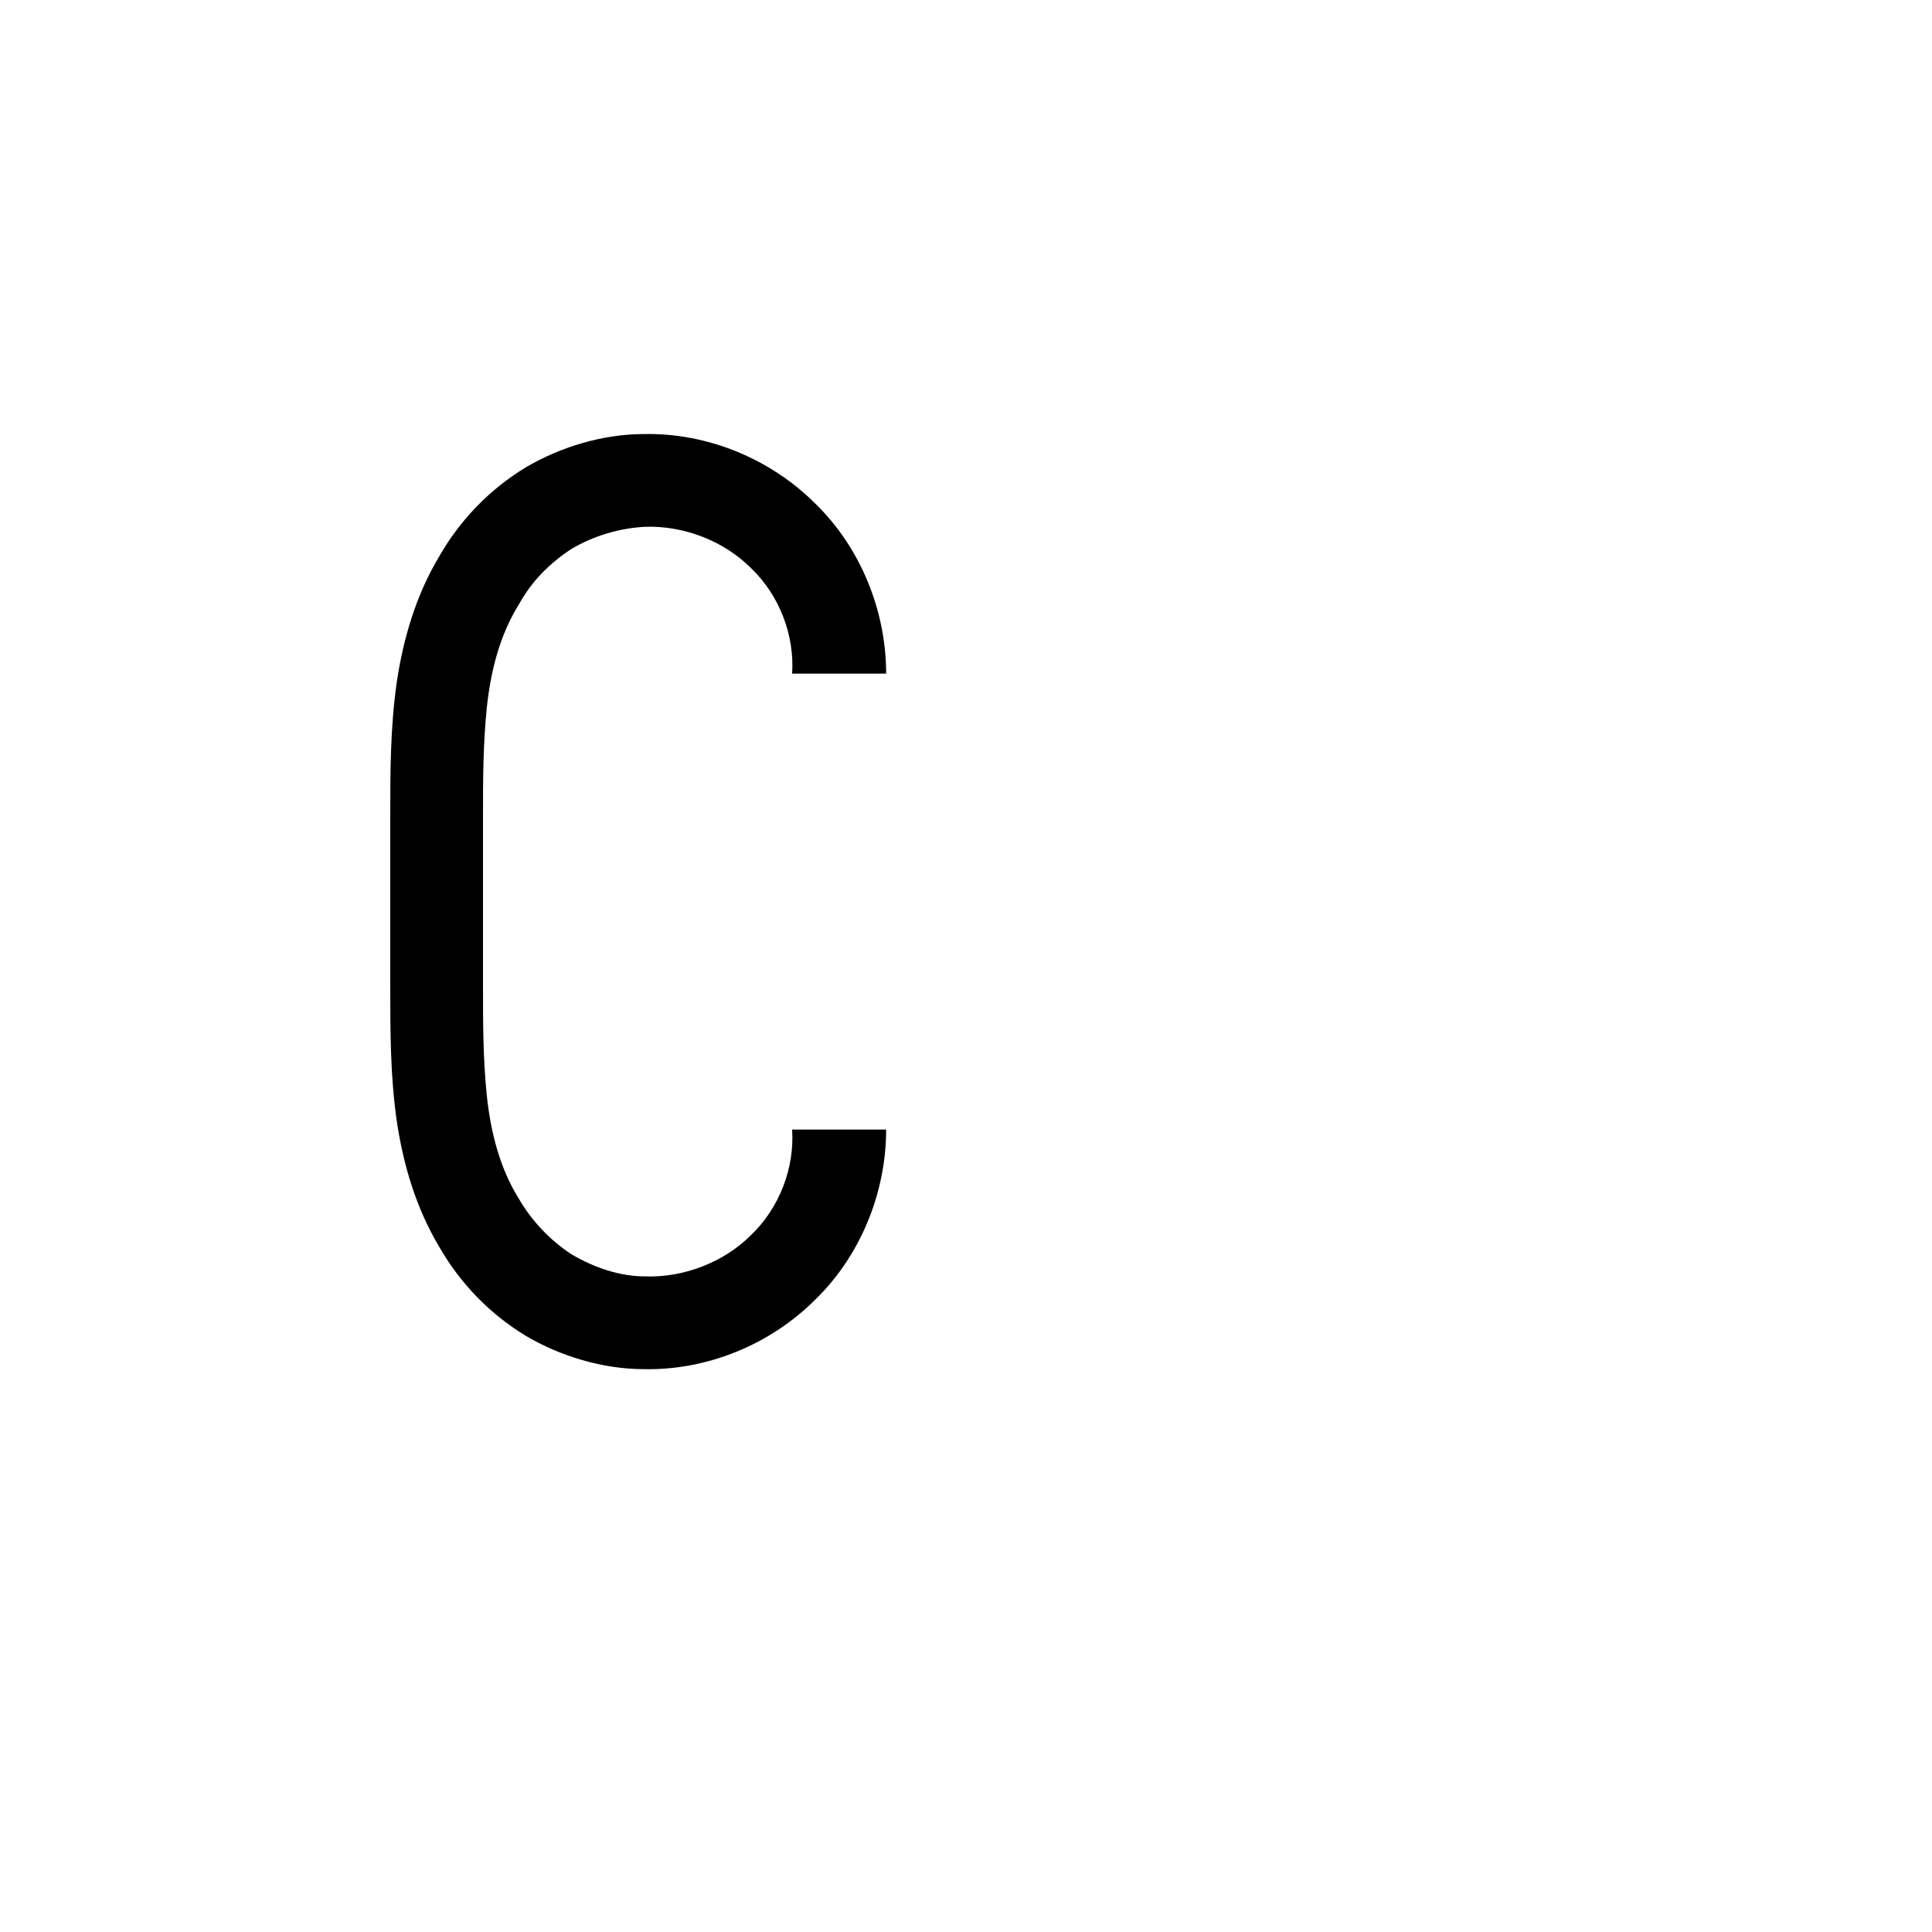
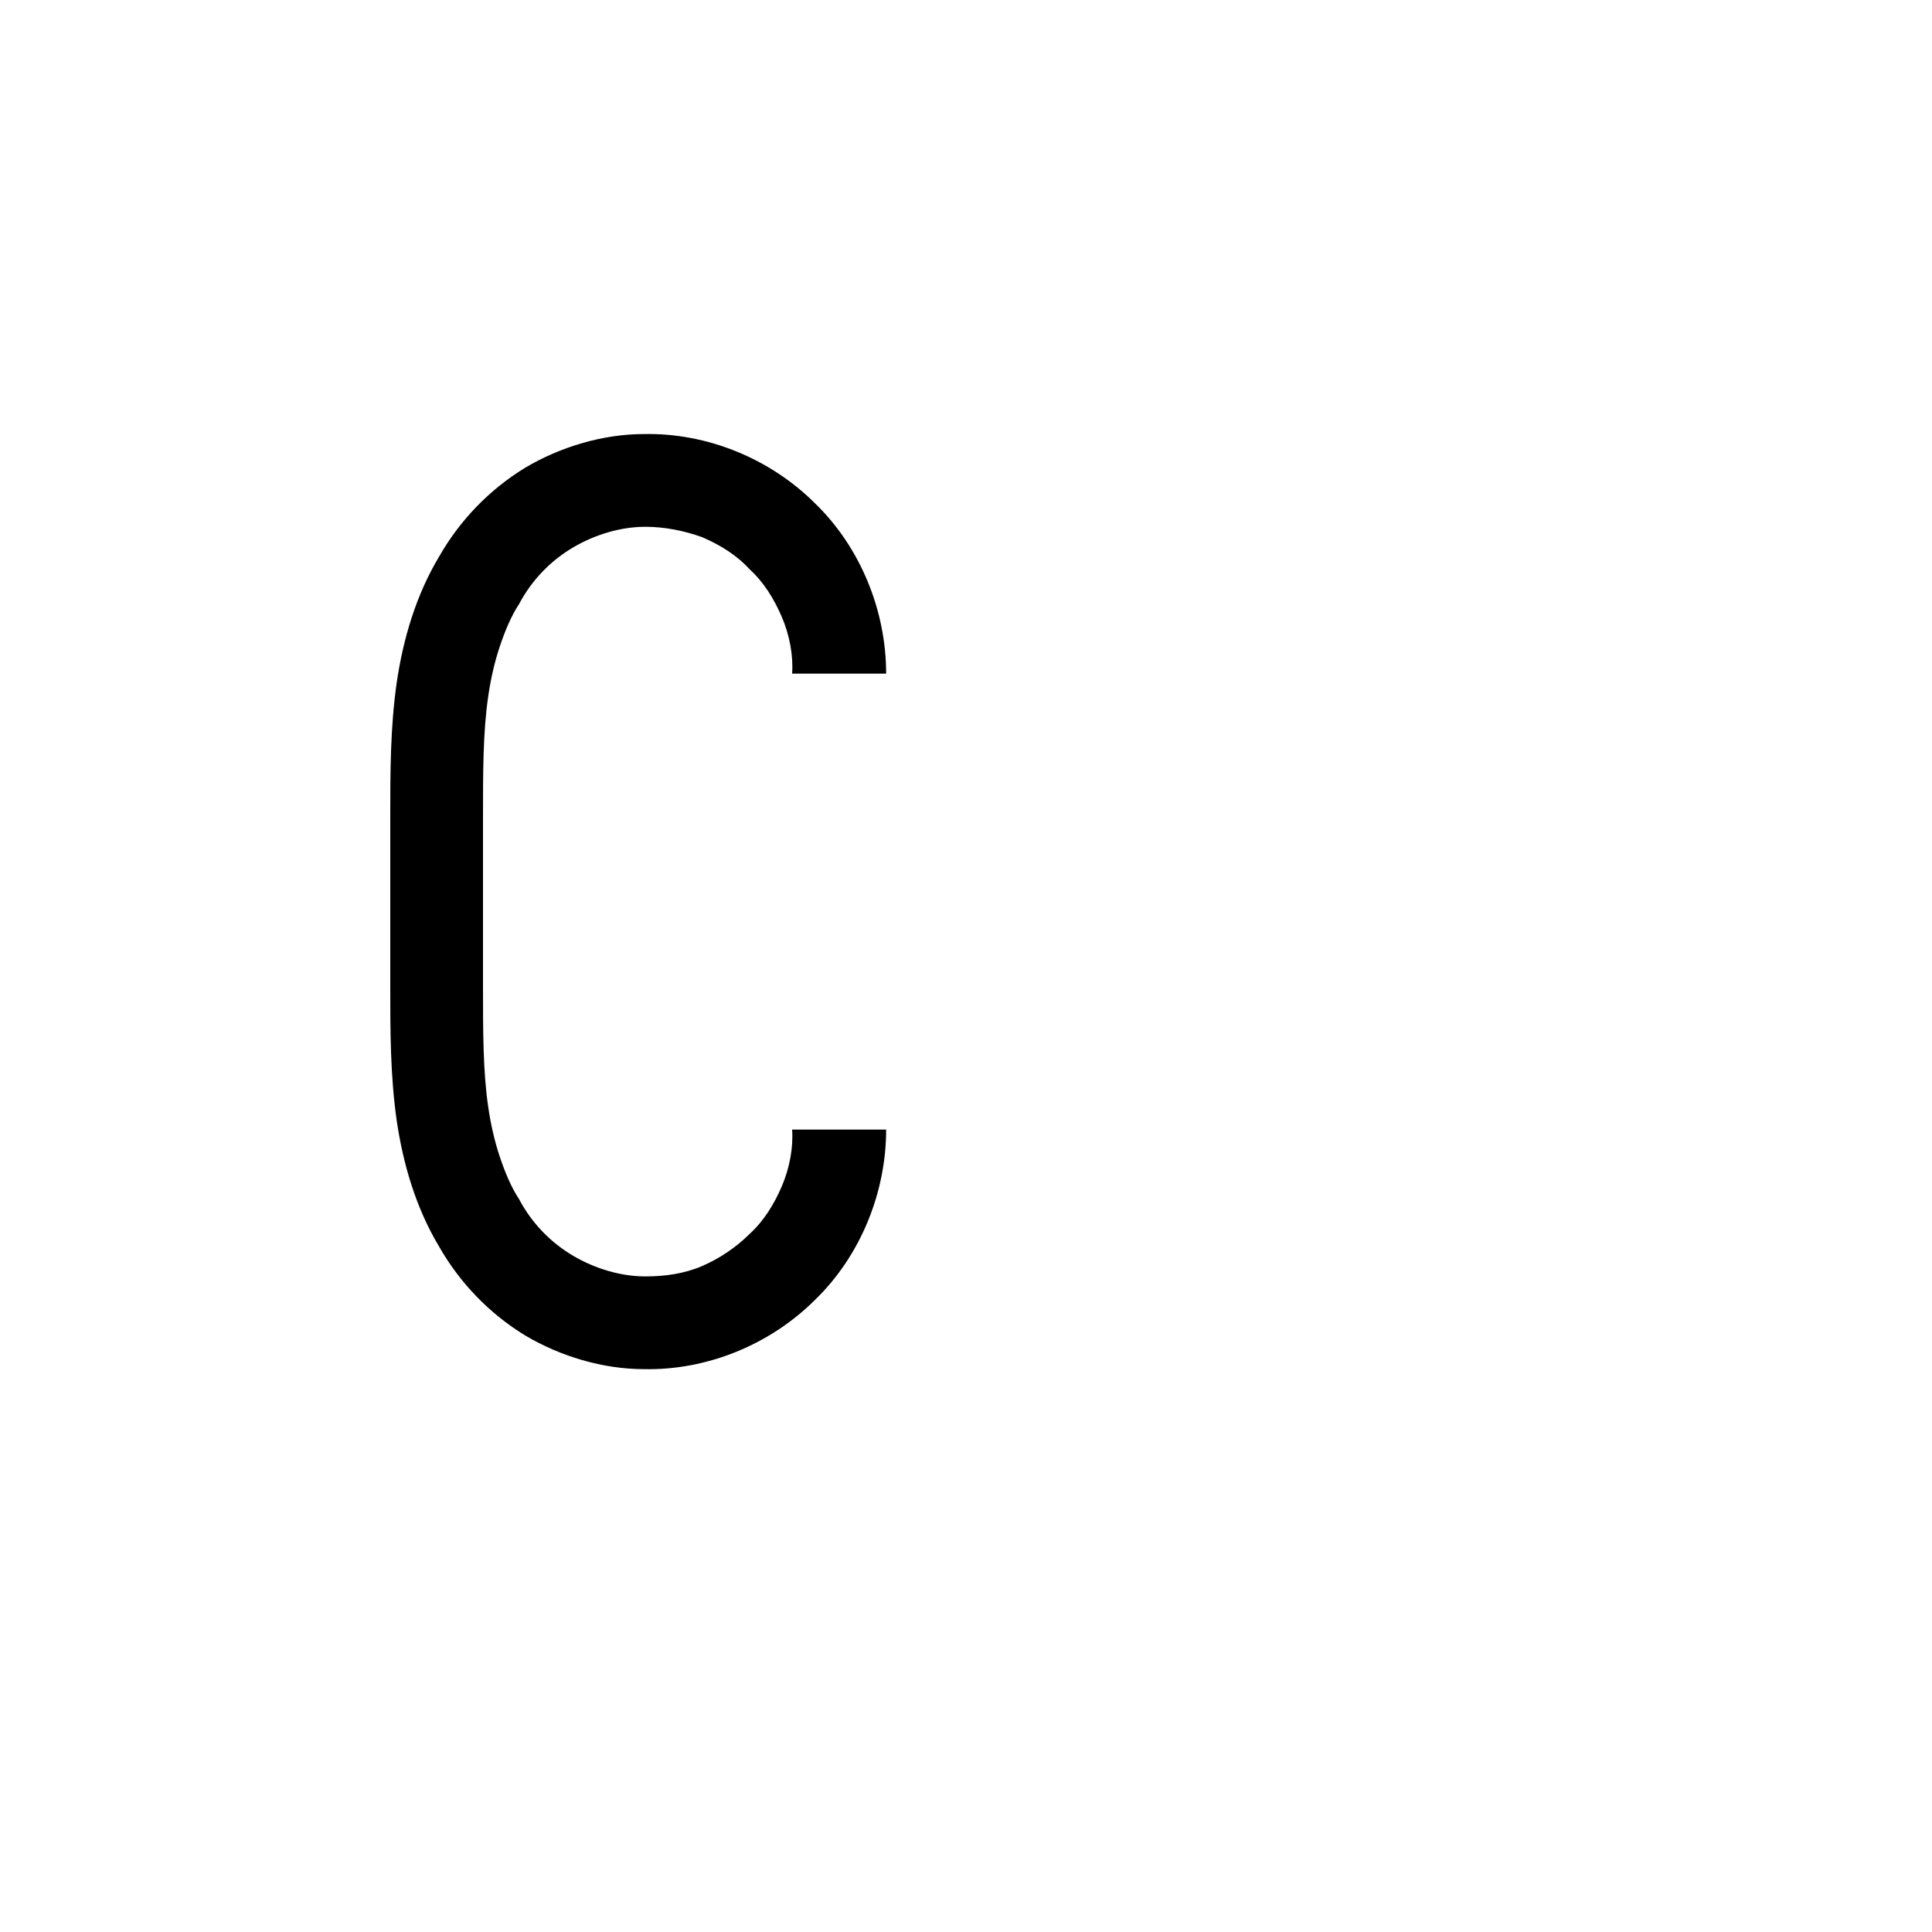
<svg xmlns="http://www.w3.org/2000/svg" viewBox="-0.25 -1.05 1.5 1.5">
-   <path d="M 0.365 -0.527 C 0.367 -0.557  0.355 -0.588  0.333 -0.609 C 0.312 -0.63  0.281 -0.642  0.251 -0.641 C 0.231 -0.64  0.211 -0.634  0.194 -0.624 C 0.177 -0.613  0.163 -0.599  0.153 -0.581 C 0.138 -0.557  0.131 -0.529  0.128 -0.501 C 0.125 -0.472  0.125 -0.444  0.125 -0.416 L 0.125 -0.284 C 0.125 -0.256  0.125 -0.228  0.128 -0.199 C 0.131 -0.171  0.138 -0.143  0.153 -0.119 C 0.163 -0.102  0.177 -0.087  0.194 -0.076 C 0.211 -0.066  0.231 -0.059  0.251 -0.059 C 0.281 -0.058  0.312 -0.07  0.333 -0.091 C 0.355 -0.112  0.367 -0.143  0.365 -0.173 L 0.438 -0.173 C 0.438 -0.124  0.418 -0.075  0.383 -0.041 C 0.348 -0.006  0.299 0.014  0.25 0.013 C 0.218 0.013  0.185 0.003  0.158 -0.013 C 0.13 -0.03  0.107 -0.054  0.091 -0.082 C 0.073 -0.112  0.063 -0.146  0.058 -0.18 C 0.053 -0.215  0.053 -0.25  0.053 -0.284 L 0.053 -0.416 C 0.053 -0.45  0.053 -0.485  0.058 -0.52 C 0.063 -0.554  0.073 -0.588  0.091 -0.618 C 0.107 -0.646  0.13 -0.67  0.158 -0.687 C 0.185 -0.703  0.218 -0.713  0.25 -0.713 C 0.299 -0.714  0.348 -0.694  0.383 -0.659 C 0.418 -0.625  0.438 -0.576  0.438 -0.527 L 0.365 -0.527 Z" fill="black" />
+   <path d="M 0.365 -0.527 C 0.366 -0.541  0.363 -0.557  0.357 -0.571 C 0.351 -0.585  0.343 -0.598  0.332 -0.608 C 0.322 -0.619  0.309 -0.627  0.295 -0.633 C 0.281 -0.638  0.266 -0.641  0.251 -0.641 C 0.232 -0.641  0.212 -0.635  0.195 -0.625 C 0.178 -0.615  0.163 -0.6  0.153 -0.581 C 0.147 -0.572  0.142 -0.56  0.138 -0.548 C 0.134 -0.536  0.131 -0.523  0.129 -0.509 C 0.125 -0.482  0.125 -0.45  0.125 -0.416 L 0.125 -0.284 C 0.125 -0.25  0.125 -0.218  0.129 -0.191 C 0.131 -0.177  0.134 -0.164  0.138 -0.152 C 0.142 -0.14  0.147 -0.128  0.153 -0.119 C 0.163 -0.1  0.178 -0.085  0.195 -0.075 C 0.212 -0.065  0.232 -0.059  0.251 -0.059 C 0.266 -0.059  0.281 -0.061  0.295 -0.067 C 0.309 -0.073  0.322 -0.082  0.332 -0.092 C 0.343 -0.102  0.351 -0.115  0.357 -0.129 C 0.363 -0.143  0.366 -0.159  0.365 -0.173 L 0.438 -0.173 C 0.438 -0.124  0.418 -0.075  0.383 -0.041 C 0.348 -0.006  0.299 0.014  0.25 0.013 C 0.218 0.013  0.185 0.003  0.158 -0.013 C 0.13 -0.03  0.107 -0.054  0.091 -0.082 C 0.073 -0.112  0.063 -0.146  0.058 -0.18 C 0.053 -0.215  0.053 -0.25  0.053 -0.284 L 0.053 -0.416 C 0.053 -0.45  0.053 -0.485  0.058 -0.52 C 0.063 -0.554  0.073 -0.588  0.091 -0.618 C 0.107 -0.646  0.13 -0.67  0.158 -0.687 C 0.185 -0.703  0.218 -0.713  0.25 -0.713 C 0.299 -0.714  0.348 -0.694  0.383 -0.659 C 0.418 -0.625  0.438 -0.576  0.438 -0.527 L 0.365 -0.527 Z" fill="black" />
</svg>
